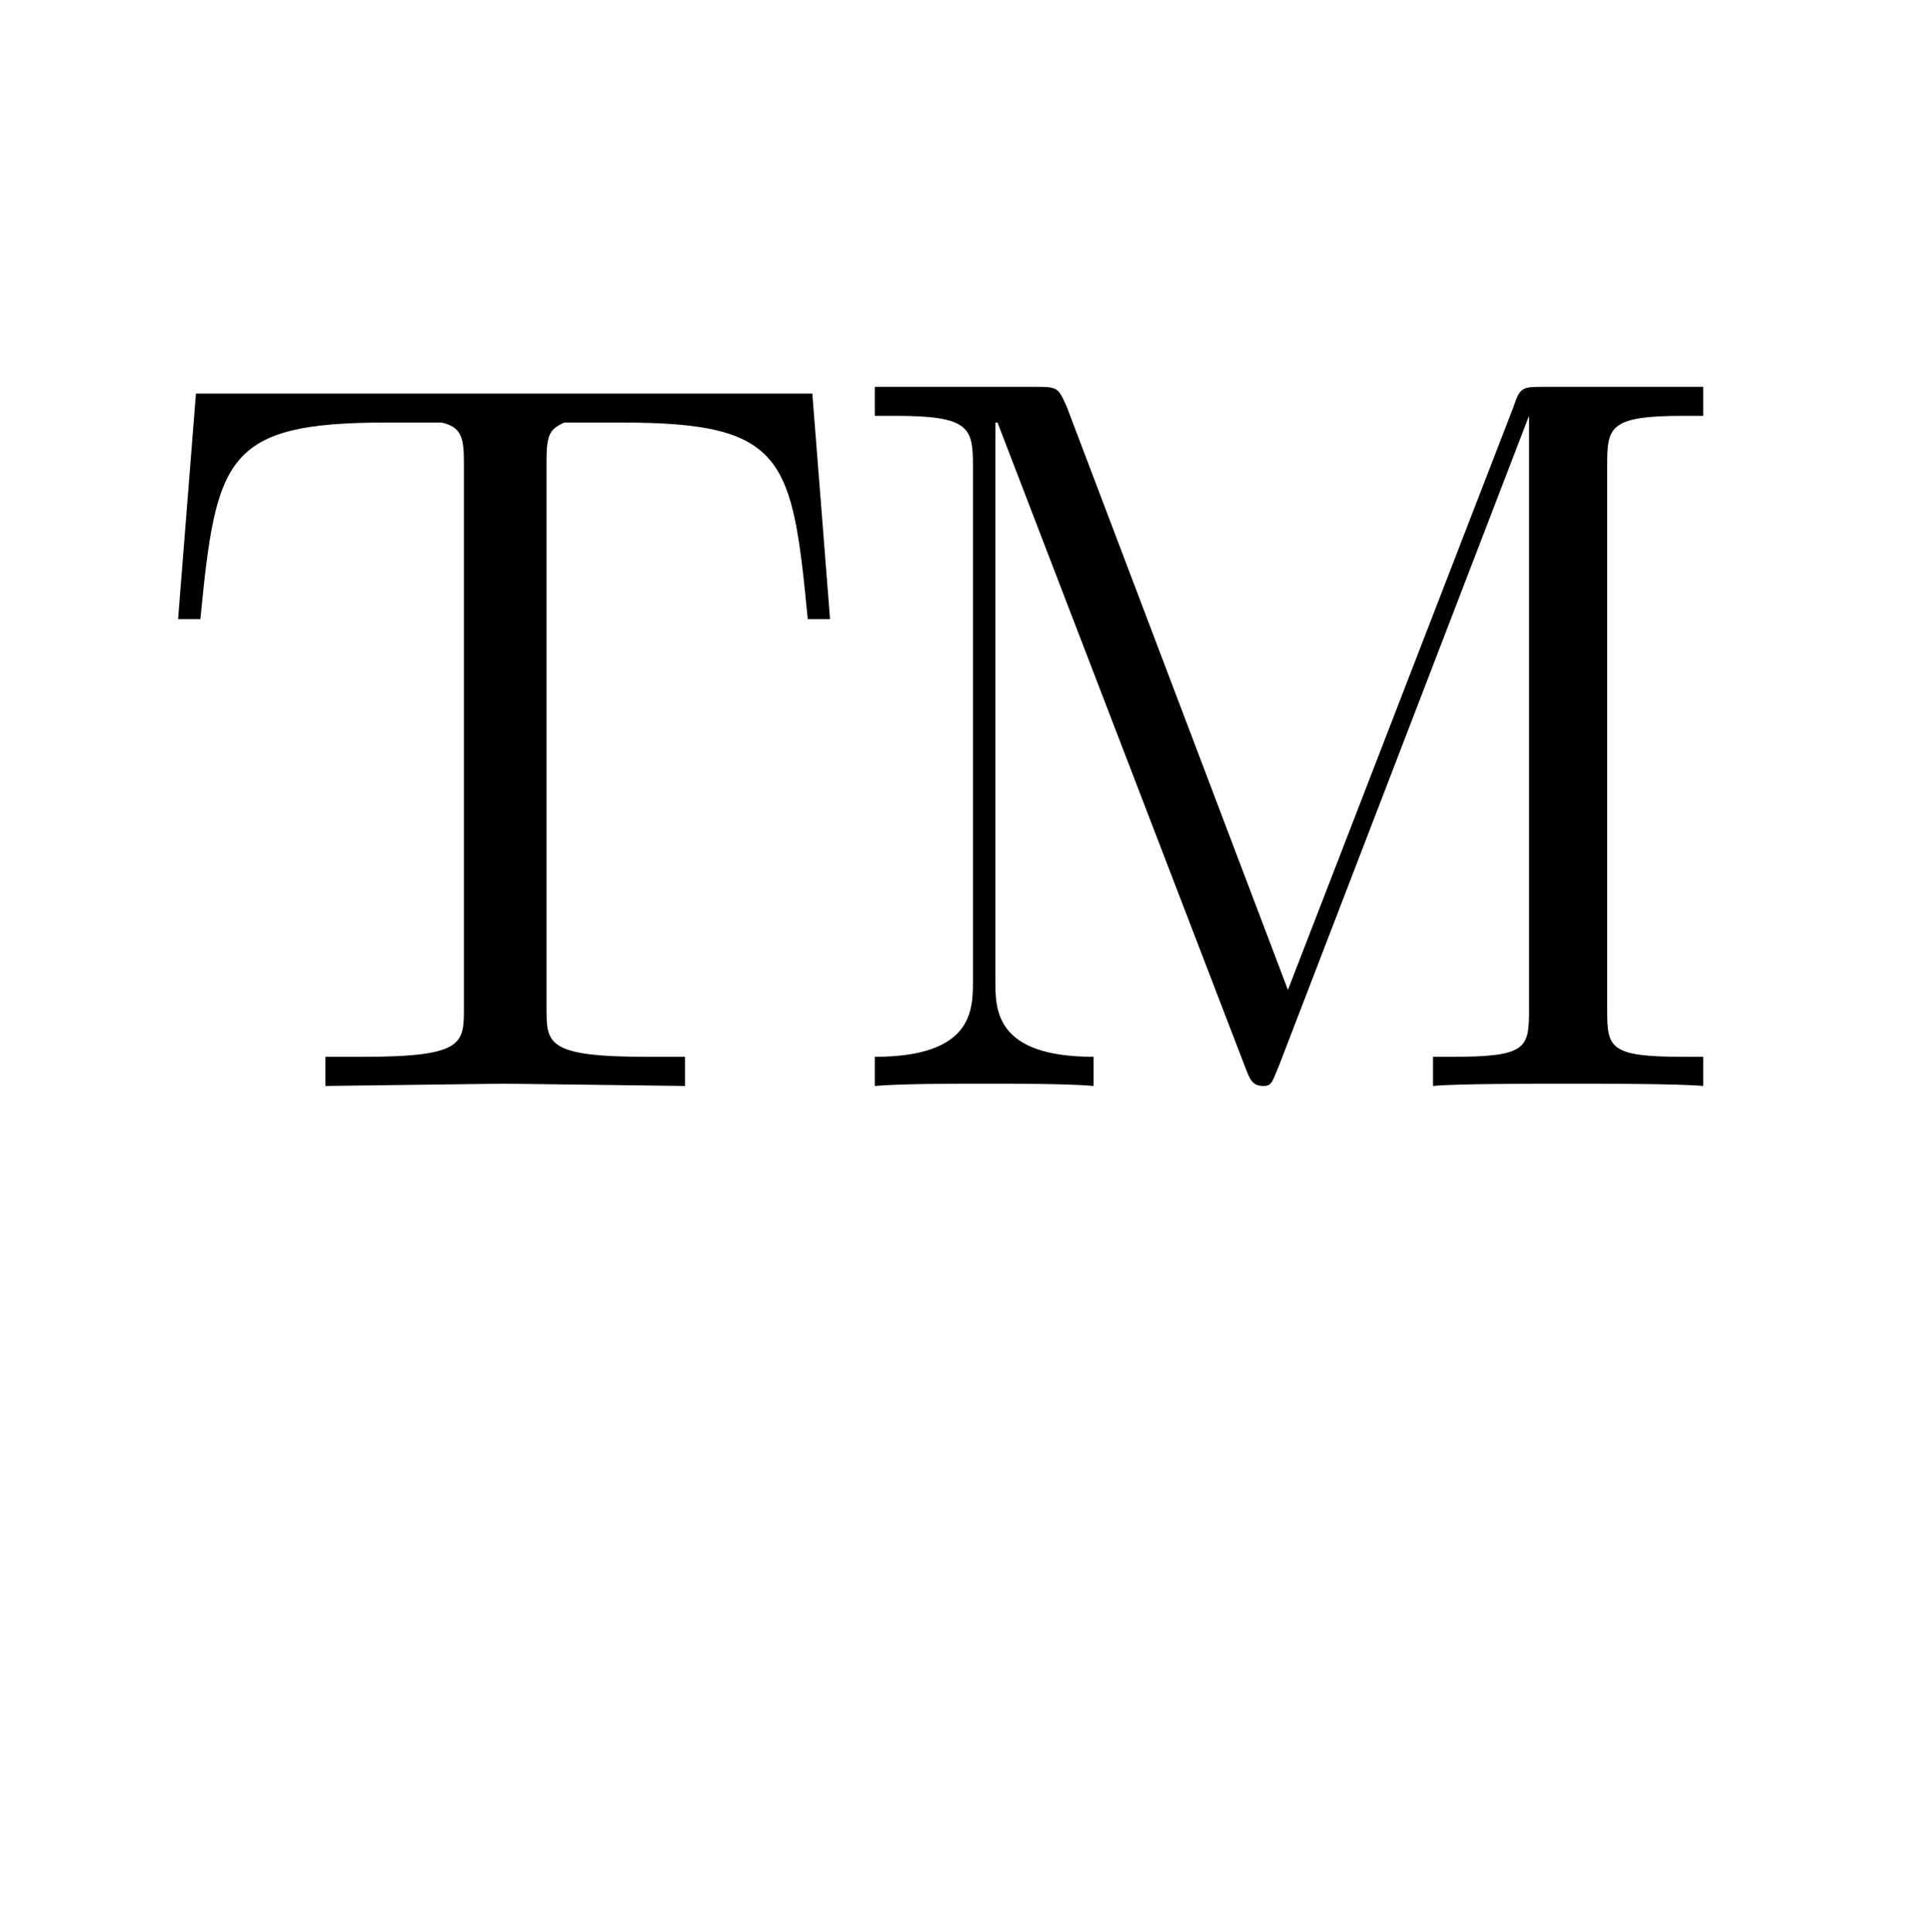
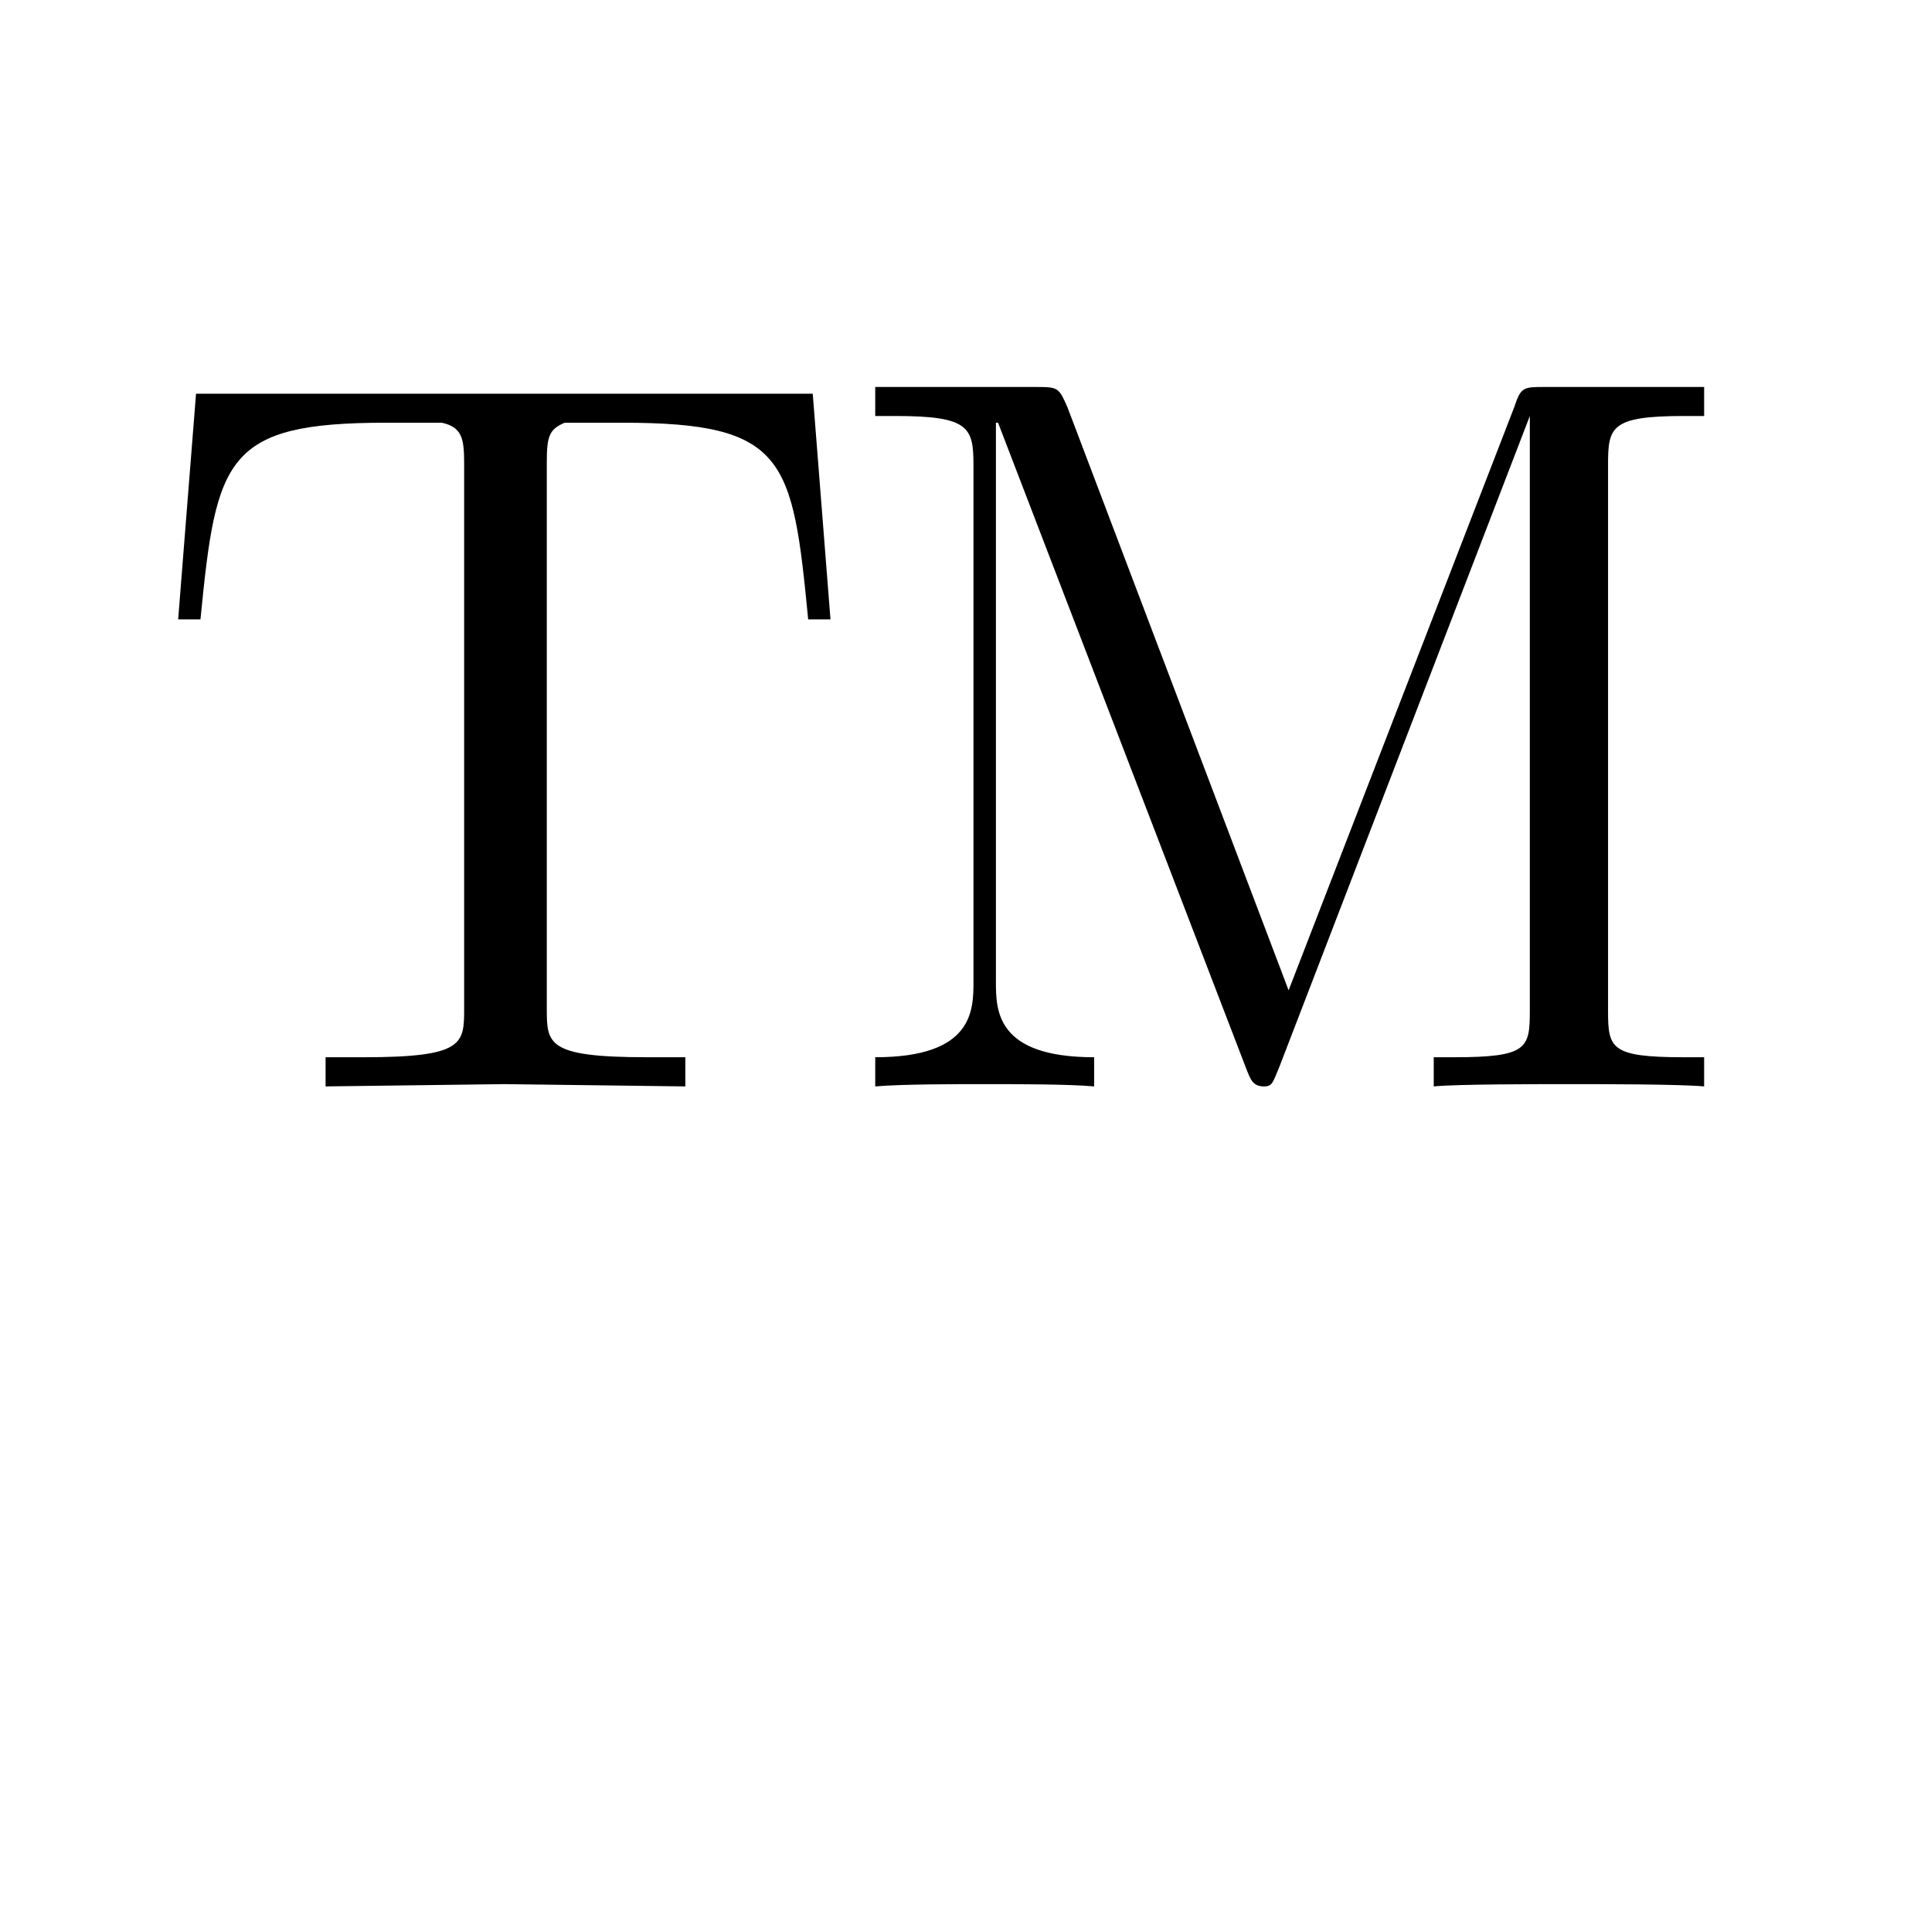
- <svg xmlns="http://www.w3.org/2000/svg" xmlns:xlink="http://www.w3.org/1999/xlink" width="13.5pt" height="13.51pt" viewBox="0 0 13.5 13.51" version="1.1">
+ <svg xmlns="http://www.w3.org/2000/svg" xmlns:xlink="http://www.w3.org/1999/xlink" width="13.5" height="13.51" viewBox="0 0 13.5 13.51">
  <defs>
    <g>
-       <symbol overflow="visible" id="glyph0-0">
-         <path style="stroke:none;" d="" />
-       </symbol>
-       <symbol overflow="visible" id="glyph0-1">
-         <path style="stroke:none;" d="M 4.812 -6.578 L 4.688 -8.156 L 0.375 -8.156 L 0.25 -6.578 L 0.406 -6.578 C 0.516 -7.703 0.578 -7.953 1.703 -7.953 C 1.844 -7.953 2.031 -7.953 2.094 -7.953 C 2.234 -7.922 2.25 -7.844 2.25 -7.672 L 2.25 -3.859 C 2.25 -3.609 2.25 -3.516 1.547 -3.516 L 1.281 -3.516 L 1.281 -3.312 L 2.531 -3.328 L 3.797 -3.312 L 3.797 -3.516 L 3.531 -3.516 C 2.828 -3.516 2.828 -3.609 2.828 -3.859 L 2.828 -7.672 C 2.828 -7.859 2.844 -7.906 2.953 -7.953 C 3.016 -7.953 3.219 -7.953 3.359 -7.953 C 4.5 -7.953 4.547 -7.703 4.656 -6.578 Z M 10.922 -3.312 L 10.922 -3.516 L 10.781 -3.516 C 10.266 -3.516 10.25 -3.578 10.25 -3.844 L 10.25 -7.656 C 10.25 -7.922 10.266 -8 10.781 -8 L 10.922 -8 L 10.922 -8.203 L 9.812 -8.203 C 9.656 -8.203 9.641 -8.203 9.594 -8.062 L 8.016 -3.984 L 6.469 -8.062 C 6.406 -8.203 6.406 -8.203 6.234 -8.203 L 5.125 -8.203 L 5.125 -8 L 5.266 -8 C 5.781 -8 5.812 -7.922 5.812 -7.656 L 5.812 -4.047 C 5.812 -3.844 5.812 -3.516 5.125 -3.516 L 5.125 -3.312 C 5.312 -3.328 5.688 -3.328 5.891 -3.328 C 6.094 -3.328 6.484 -3.328 6.656 -3.312 L 6.656 -3.516 C 5.969 -3.516 5.969 -3.844 5.969 -4.047 L 5.969 -7.953 L 5.984 -7.953 L 7.719 -3.438 C 7.75 -3.359 7.766 -3.312 7.844 -3.312 C 7.906 -3.312 7.906 -3.344 7.953 -3.453 L 9.703 -8 L 9.703 -3.844 C 9.703 -3.578 9.688 -3.516 9.172 -3.516 L 9.031 -3.516 L 9.031 -3.312 C 9.188 -3.328 9.766 -3.328 9.984 -3.328 C 10.188 -3.328 10.75 -3.328 10.922 -3.312 Z M 10.922 -3.312 " />
-       </symbol>
+       <g id="glyph-0-0">
+         <path d="M 4.812 -6.578 L 4.688 -8.156 L 0.375 -8.156 L 0.25 -6.578 L 0.406 -6.578 C 0.516 -7.703 0.578 -7.953 1.703 -7.953 C 1.844 -7.953 2.031 -7.953 2.094 -7.953 C 2.234 -7.922 2.25 -7.844 2.25 -7.672 L 2.25 -3.859 C 2.25 -3.609 2.25 -3.516 1.547 -3.516 L 1.281 -3.516 L 1.281 -3.312 L 2.531 -3.328 L 3.797 -3.312 L 3.797 -3.516 L 3.531 -3.516 C 2.828 -3.516 2.828 -3.609 2.828 -3.859 L 2.828 -7.672 C 2.828 -7.859 2.844 -7.906 2.953 -7.953 C 3.016 -7.953 3.219 -7.953 3.359 -7.953 C 4.5 -7.953 4.547 -7.703 4.656 -6.578 Z M 10.922 -3.312 L 10.922 -3.516 L 10.781 -3.516 C 10.266 -3.516 10.25 -3.578 10.25 -3.844 L 10.25 -7.656 C 10.25 -7.922 10.266 -8 10.781 -8 L 10.922 -8 L 10.922 -8.203 L 9.812 -8.203 C 9.656 -8.203 9.641 -8.203 9.594 -8.062 L 8.016 -3.984 L 6.469 -8.062 C 6.406 -8.203 6.406 -8.203 6.234 -8.203 L 5.125 -8.203 L 5.125 -8 L 5.266 -8 C 5.781 -8 5.812 -7.922 5.812 -7.656 L 5.812 -4.047 C 5.812 -3.844 5.812 -3.516 5.125 -3.516 L 5.125 -3.312 C 5.312 -3.328 5.688 -3.328 5.891 -3.328 C 6.094 -3.328 6.484 -3.328 6.656 -3.312 L 6.656 -3.516 C 5.969 -3.516 5.969 -3.844 5.969 -4.047 L 5.969 -7.953 L 5.984 -7.953 L 7.719 -3.438 C 7.75 -3.359 7.766 -3.312 7.844 -3.312 C 7.906 -3.312 7.906 -3.344 7.953 -3.453 L 9.703 -8 L 9.703 -3.844 C 9.703 -3.578 9.688 -3.516 9.172 -3.516 L 9.031 -3.516 L 9.031 -3.312 C 9.188 -3.328 9.766 -3.328 9.984 -3.328 C 10.188 -3.328 10.75 -3.328 10.922 -3.312 Z M 10.922 -3.312 " />
+       </g>
    </g>
  </defs>
-   <g id="surface1">
-     <g style="fill:rgb(0%,0%,0%);fill-opacity:1;">
-       <use xlink:href="#glyph0-1" x="0.996" y="10.909" />
-     </g>
+   <g fill="rgb(0%, 0%, 0%)" fill-opacity="1">
+     <use xlink:href="#glyph-0-0" x="0.996" y="10.909" />
  </g>
</svg>
